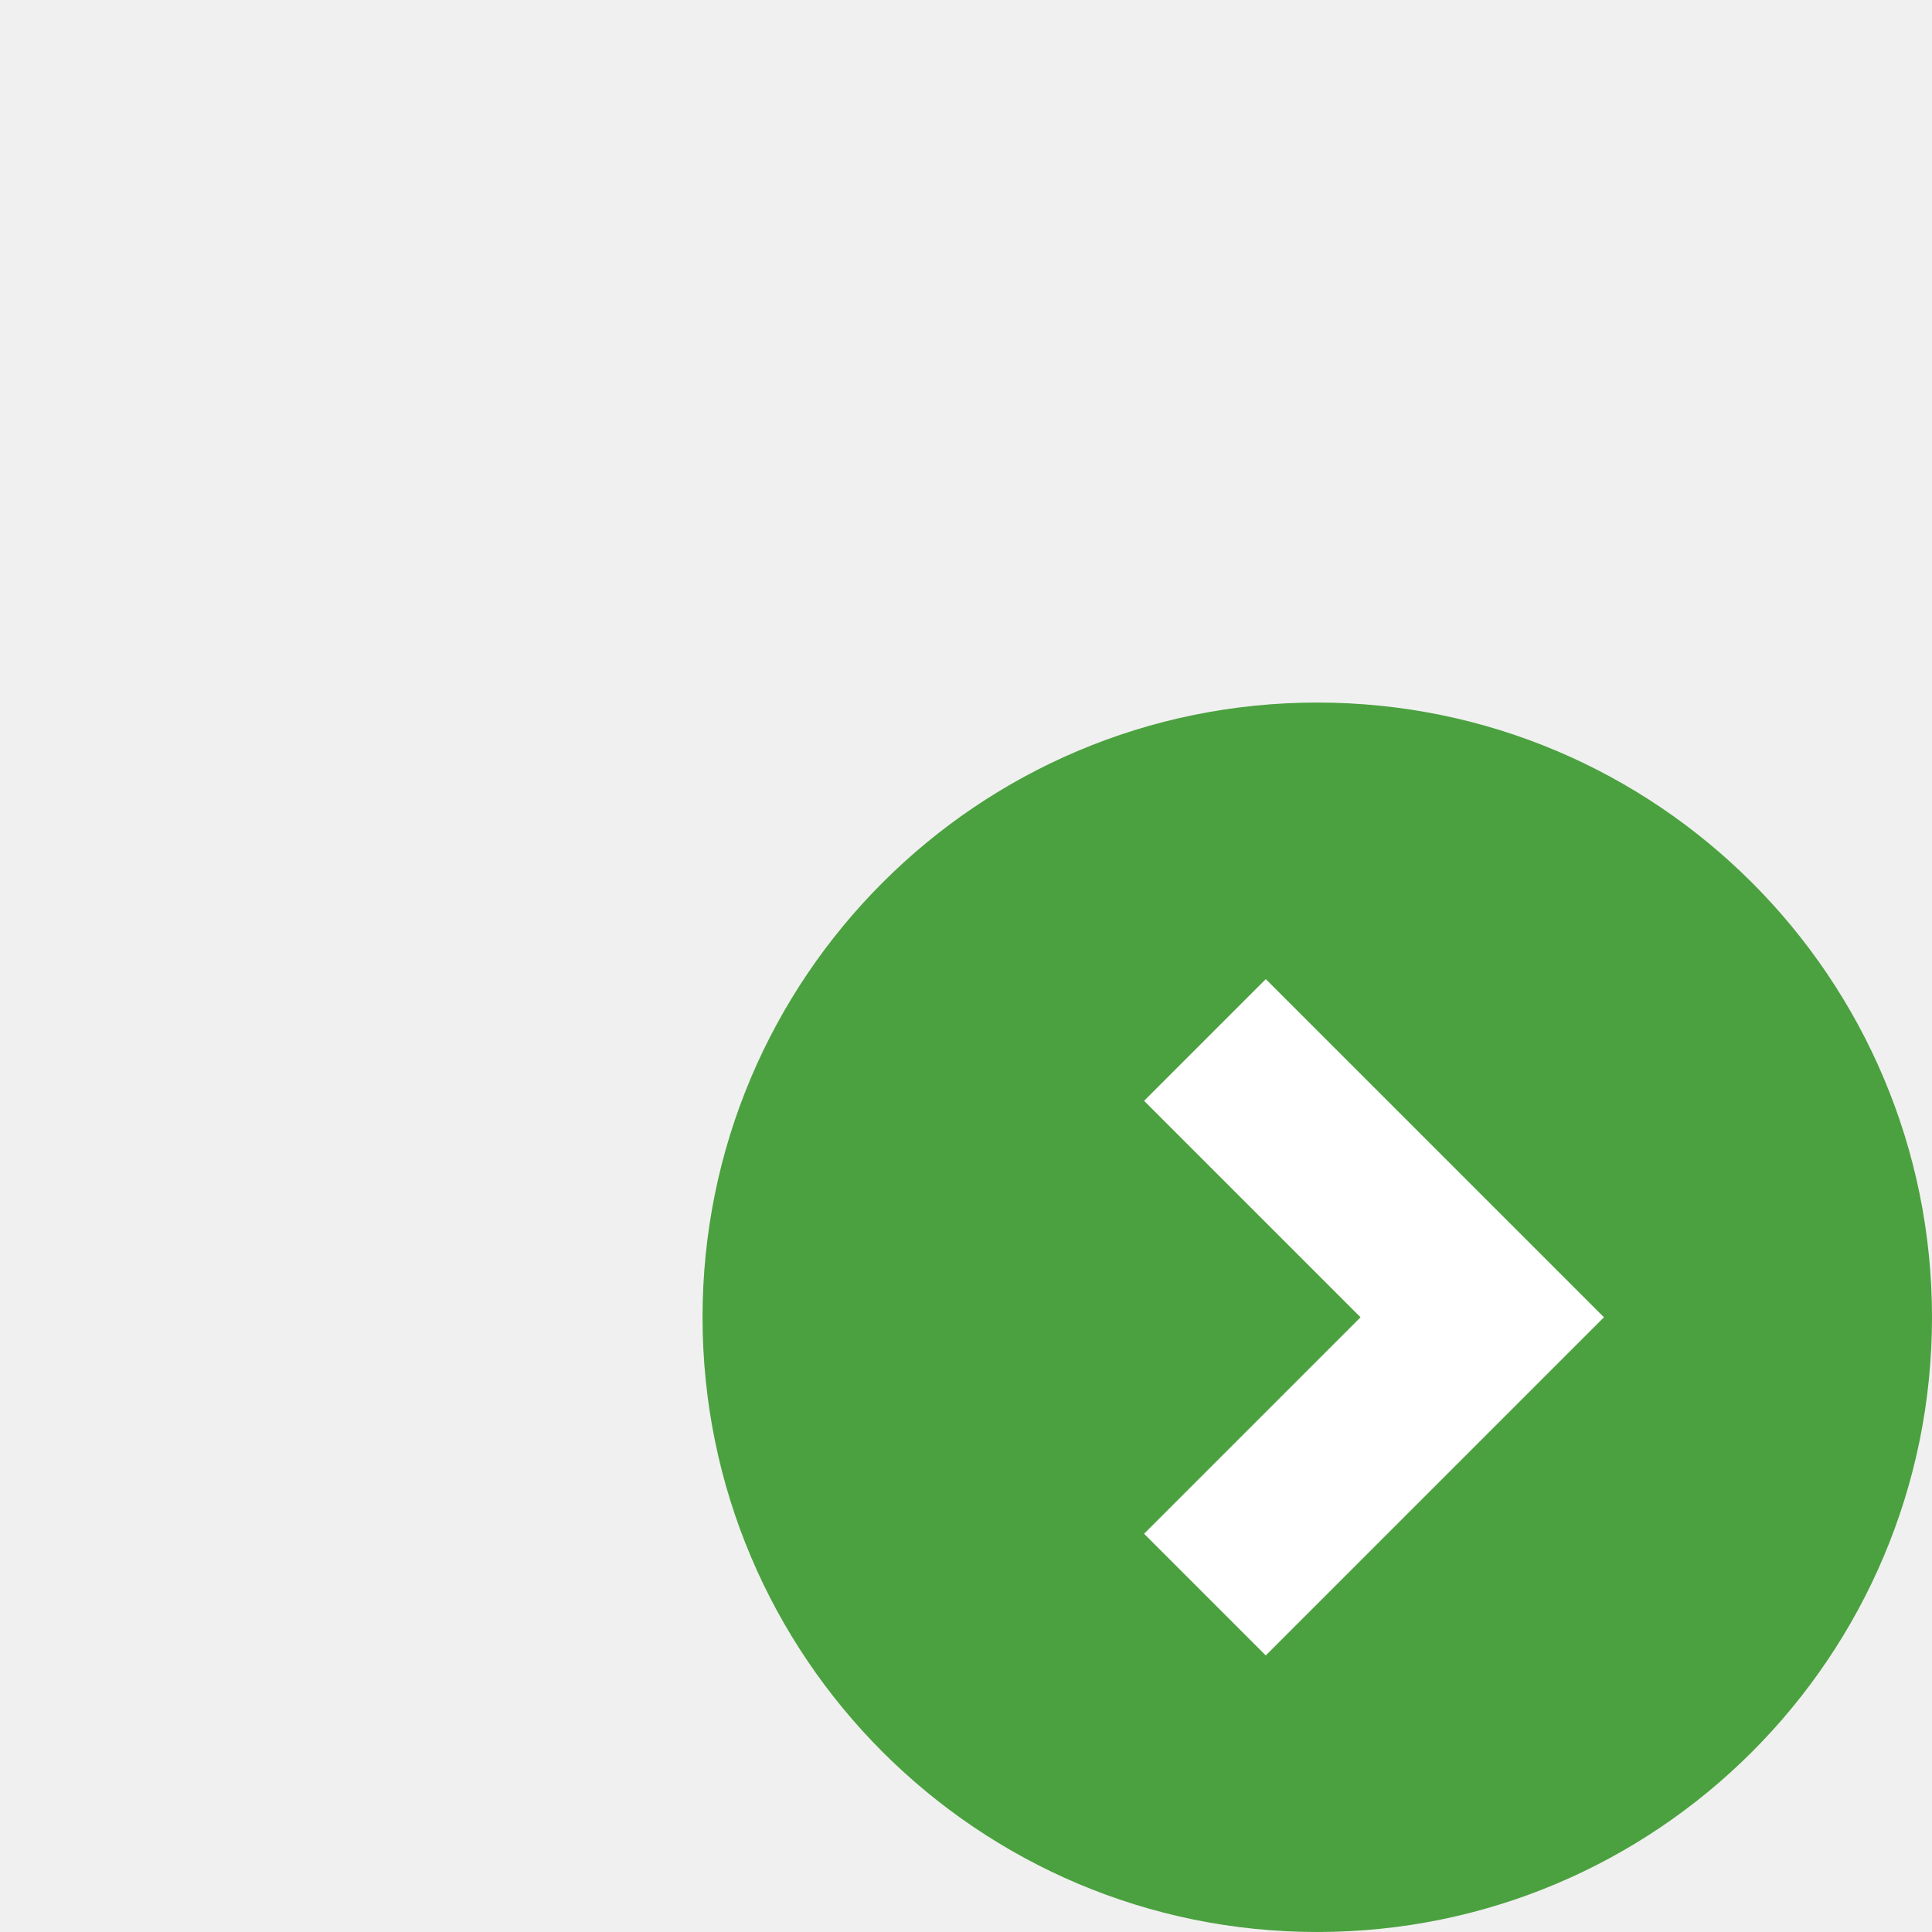
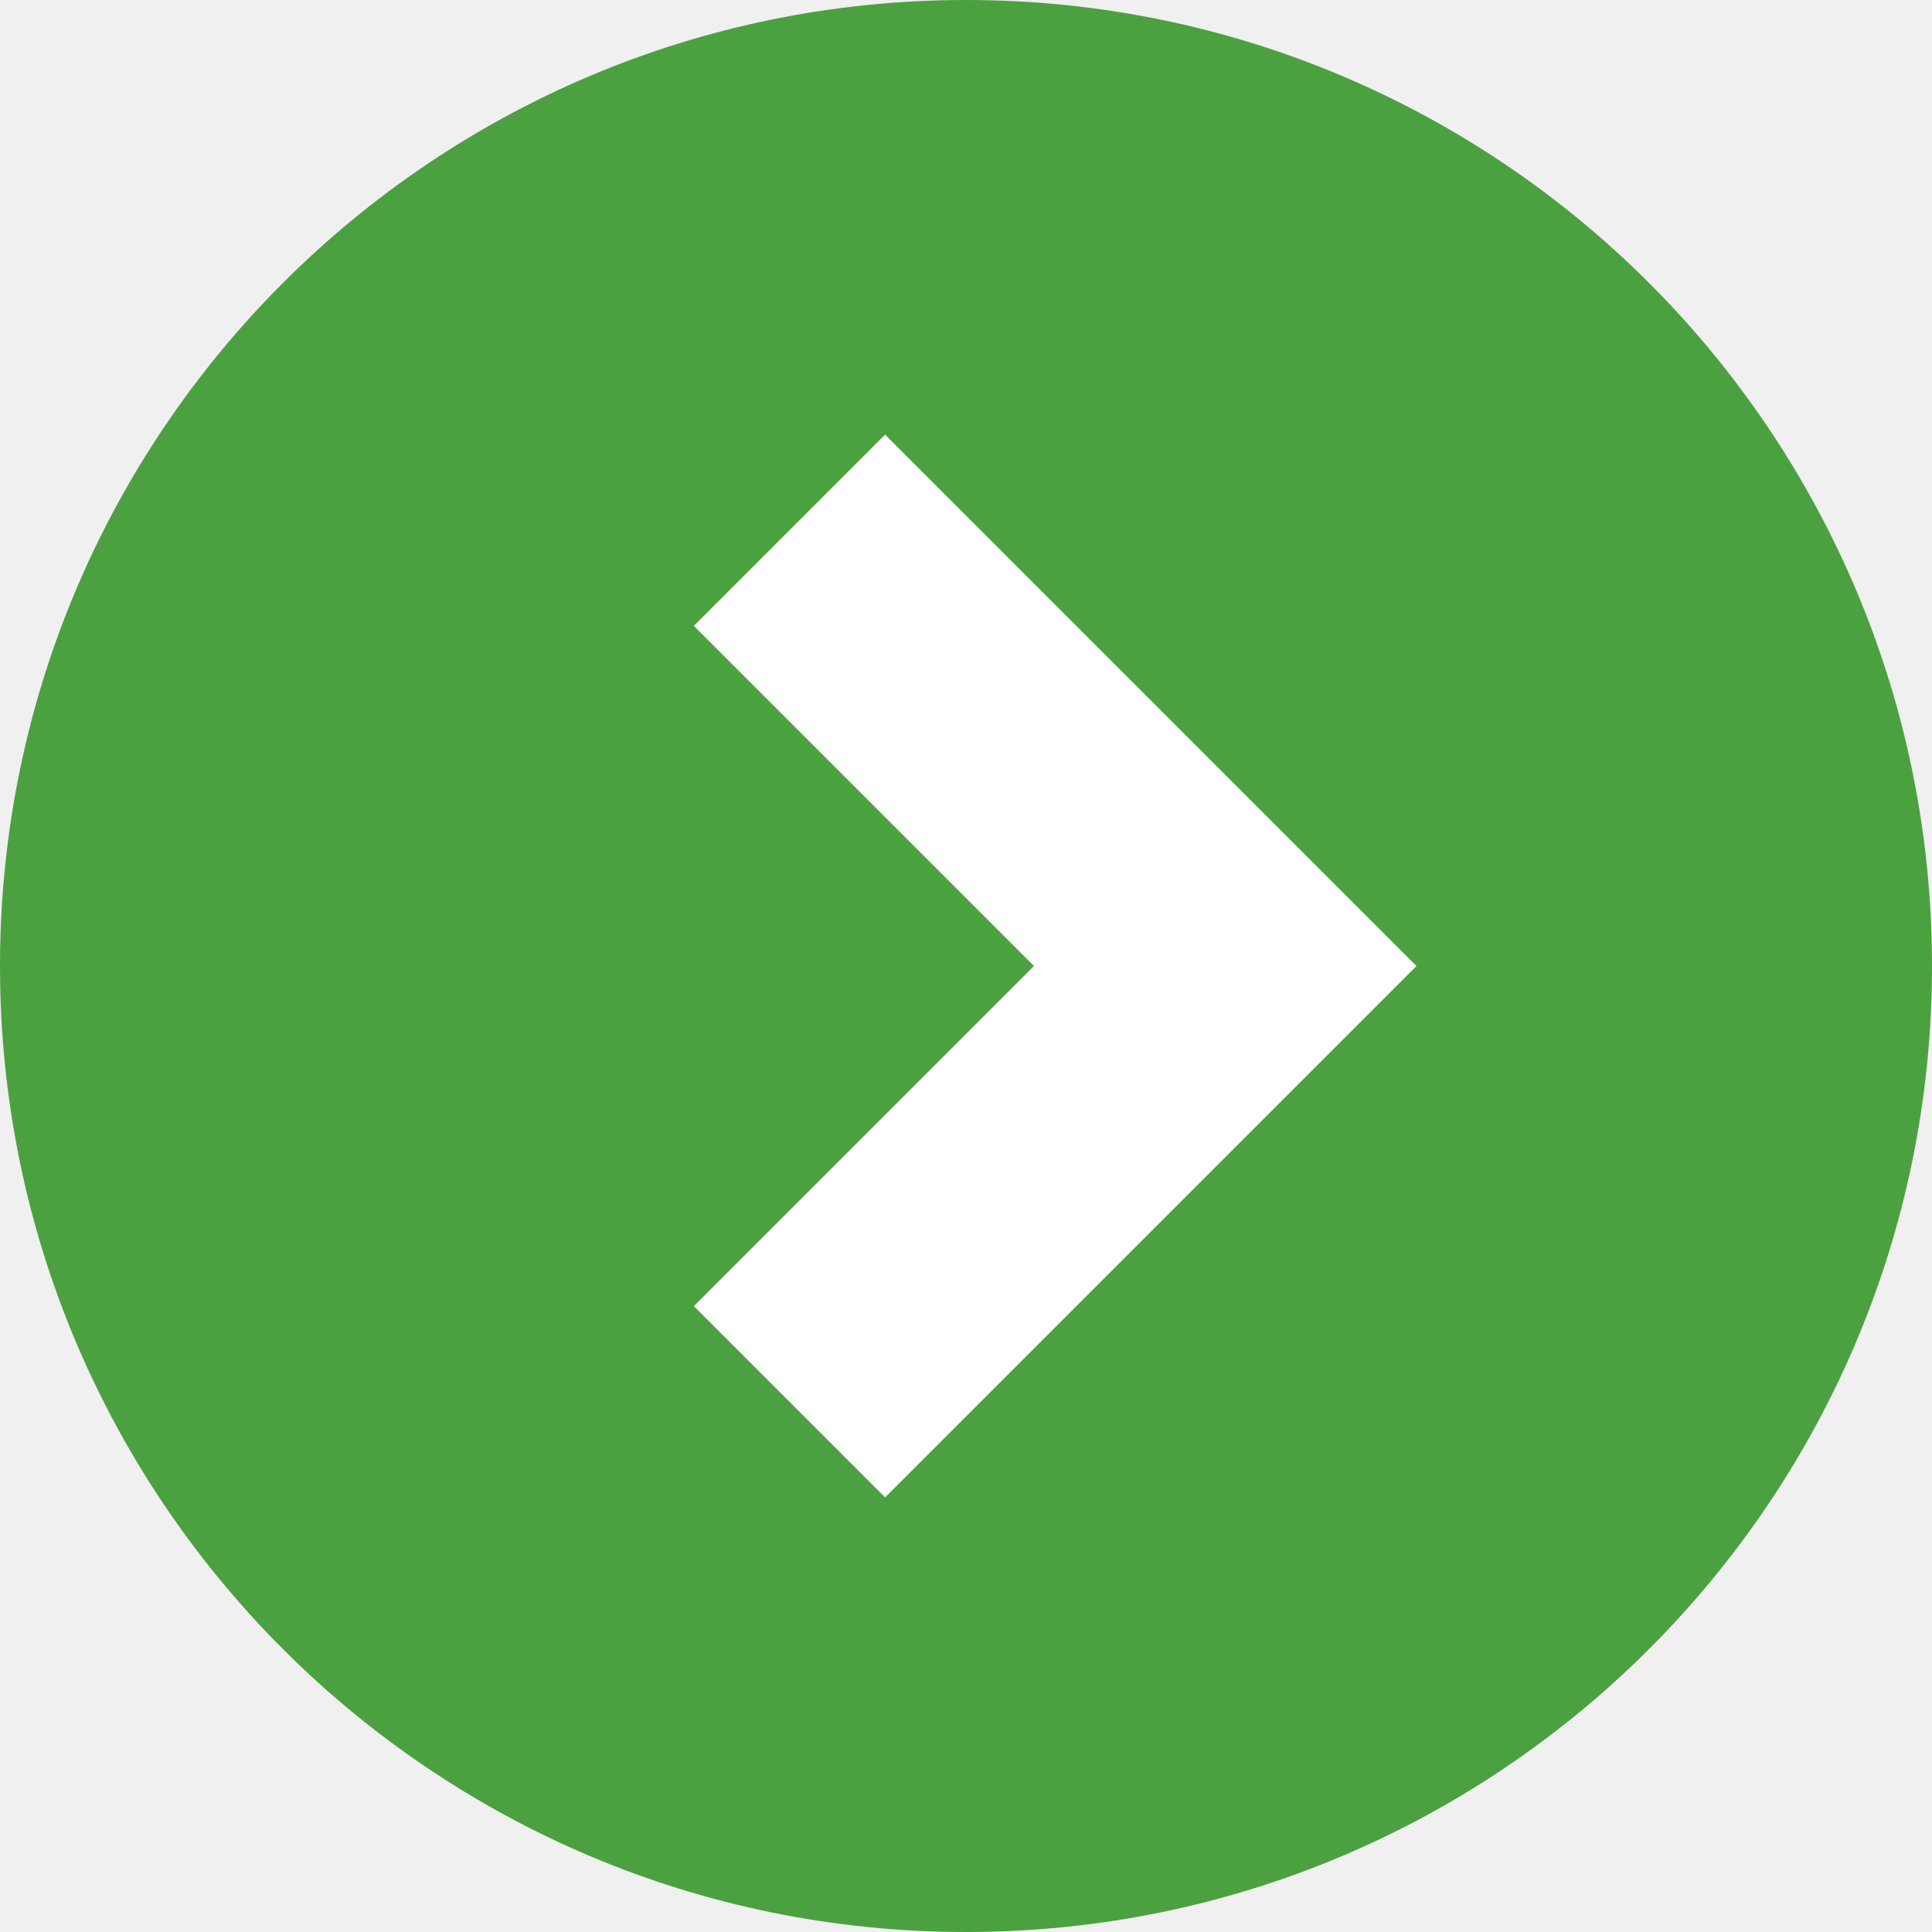
- <svg xmlns="http://www.w3.org/2000/svg" viewBox="-400 -400 1100 1100">
+ <svg xmlns="http://www.w3.org/2000/svg" viewBox="0 0 700 700">
  <g>
    <rect fill="none" id="canvas_background" height="402" width="582" y="-1" x="-1" />
  </g>
  <g>
    <circle id="svg_1" r="350" fill="#4ba13f" cy="350" cx="350" />
    <polygon id="svg_2" points="513.223,350 320.688,157.462 251.391,226.761 374.631,350 251.391,473.24 320.688,542.537 " fill="#FFFFFF" />
  </g>
</svg>
